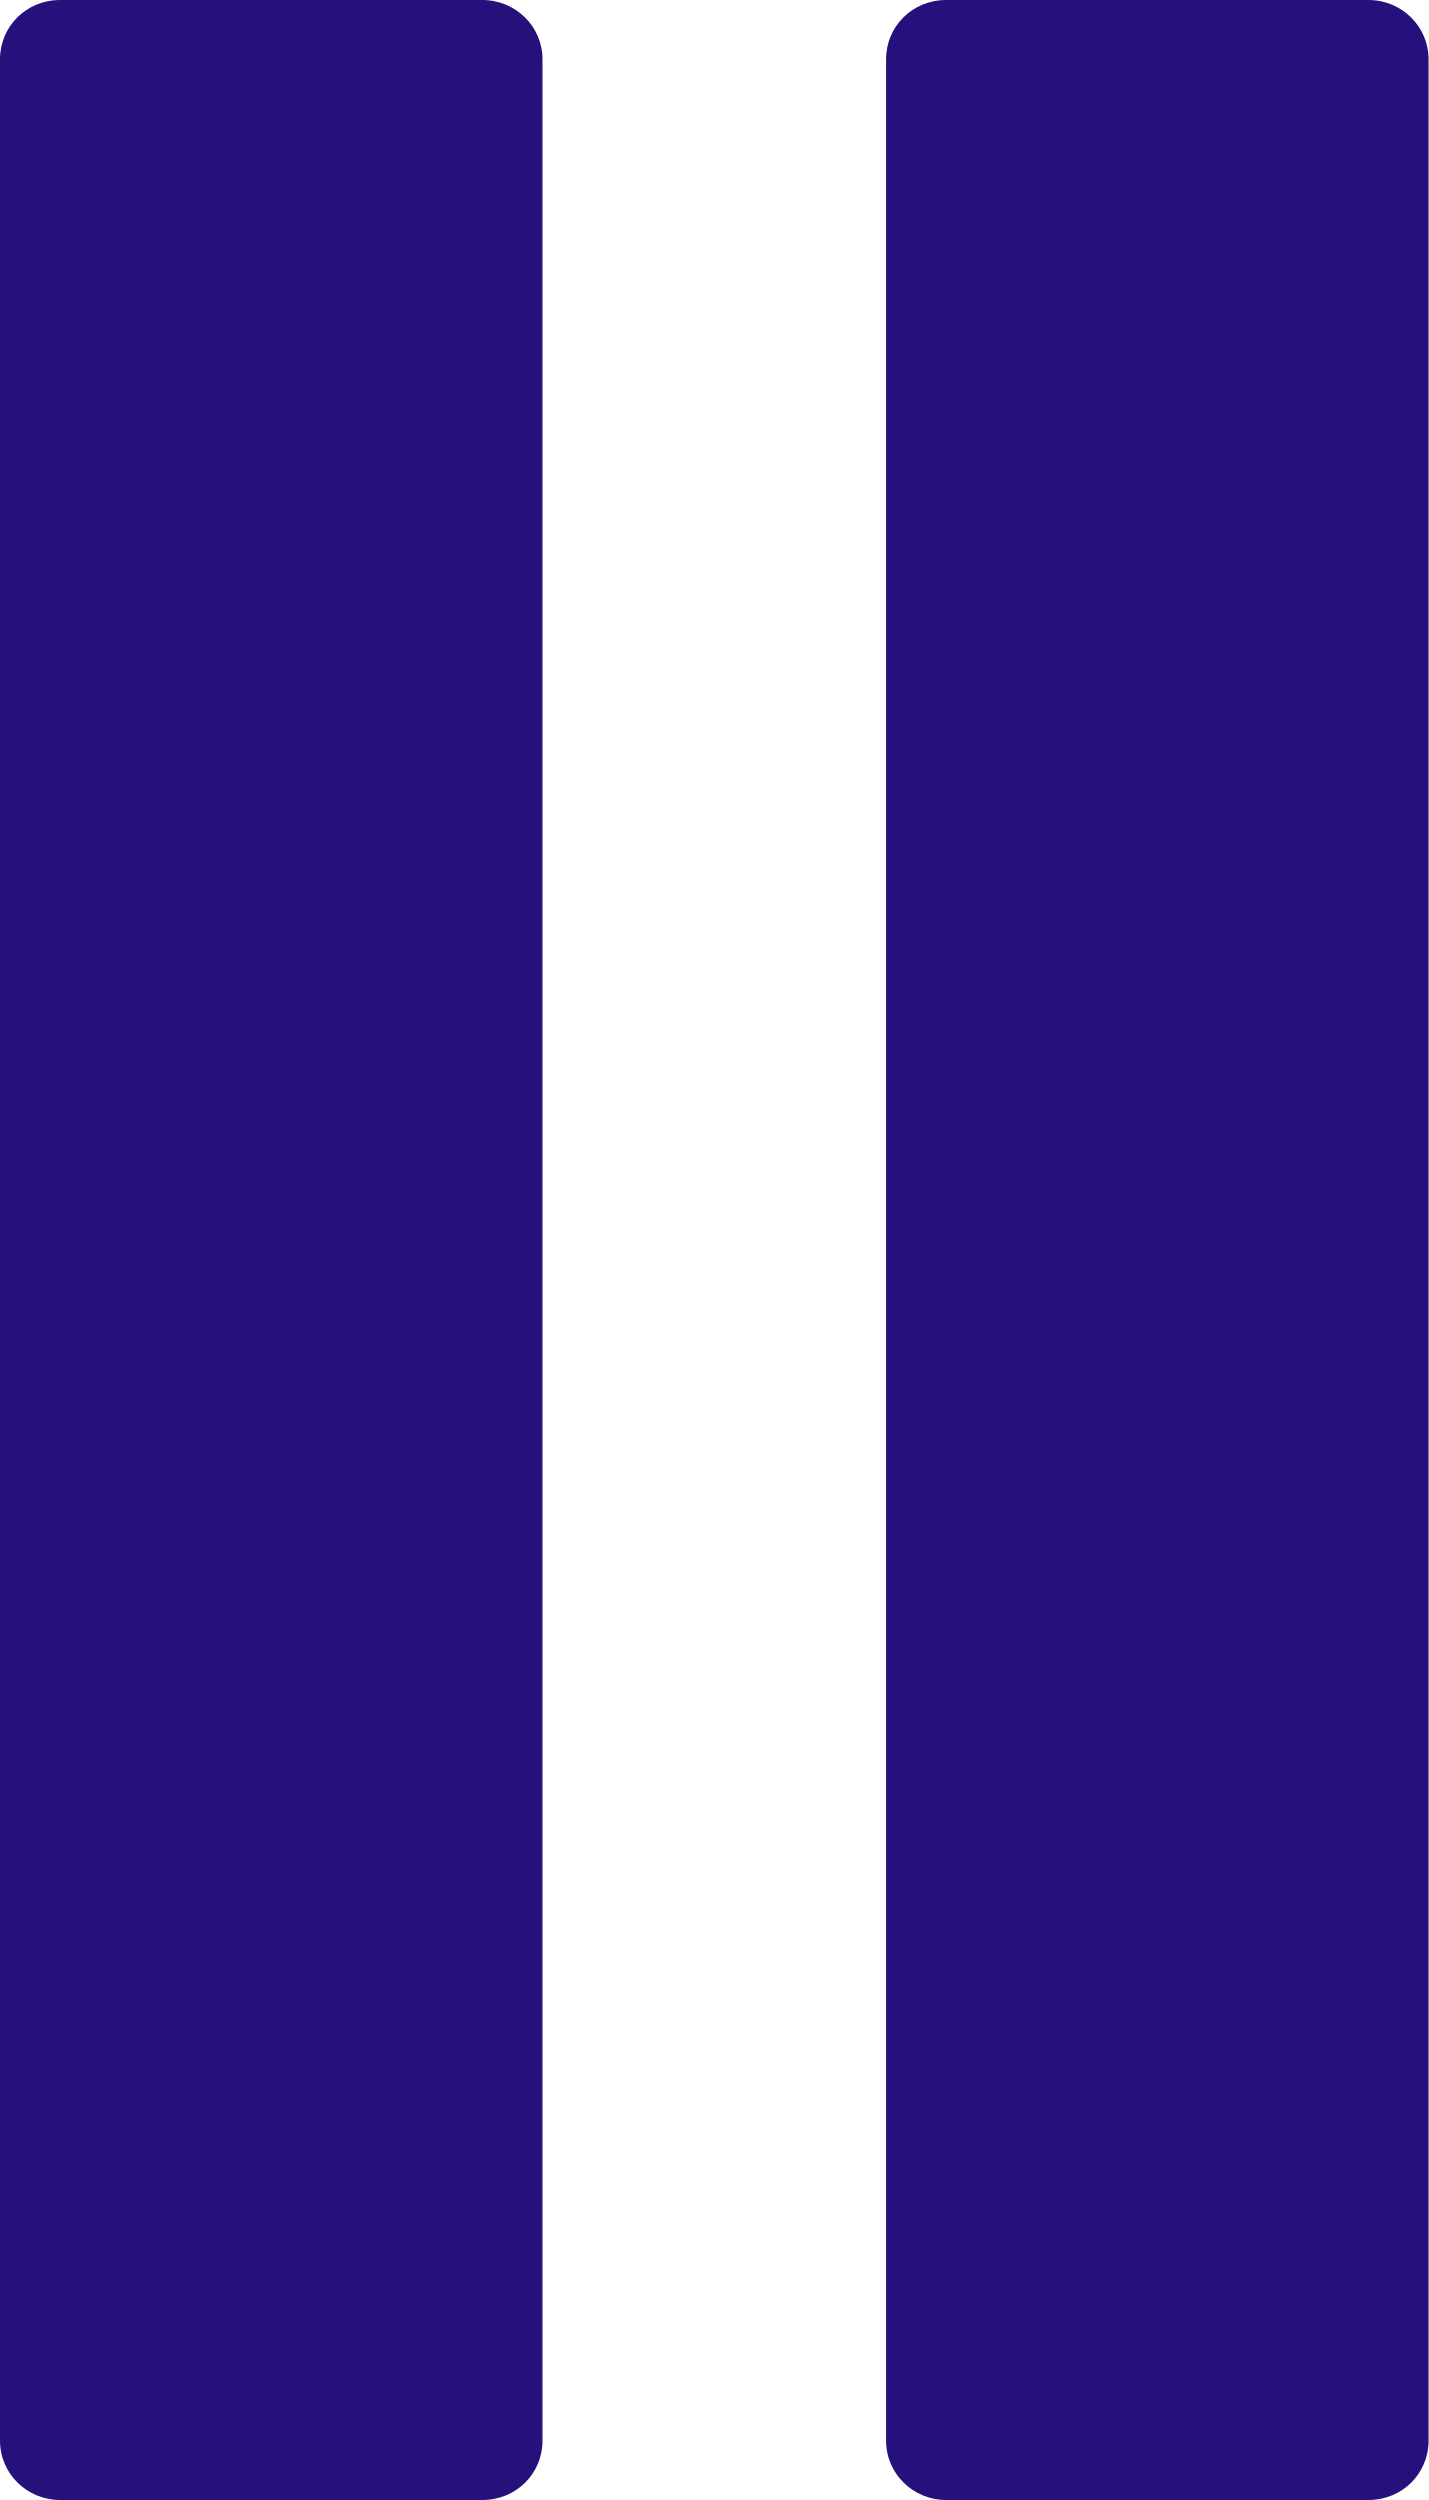
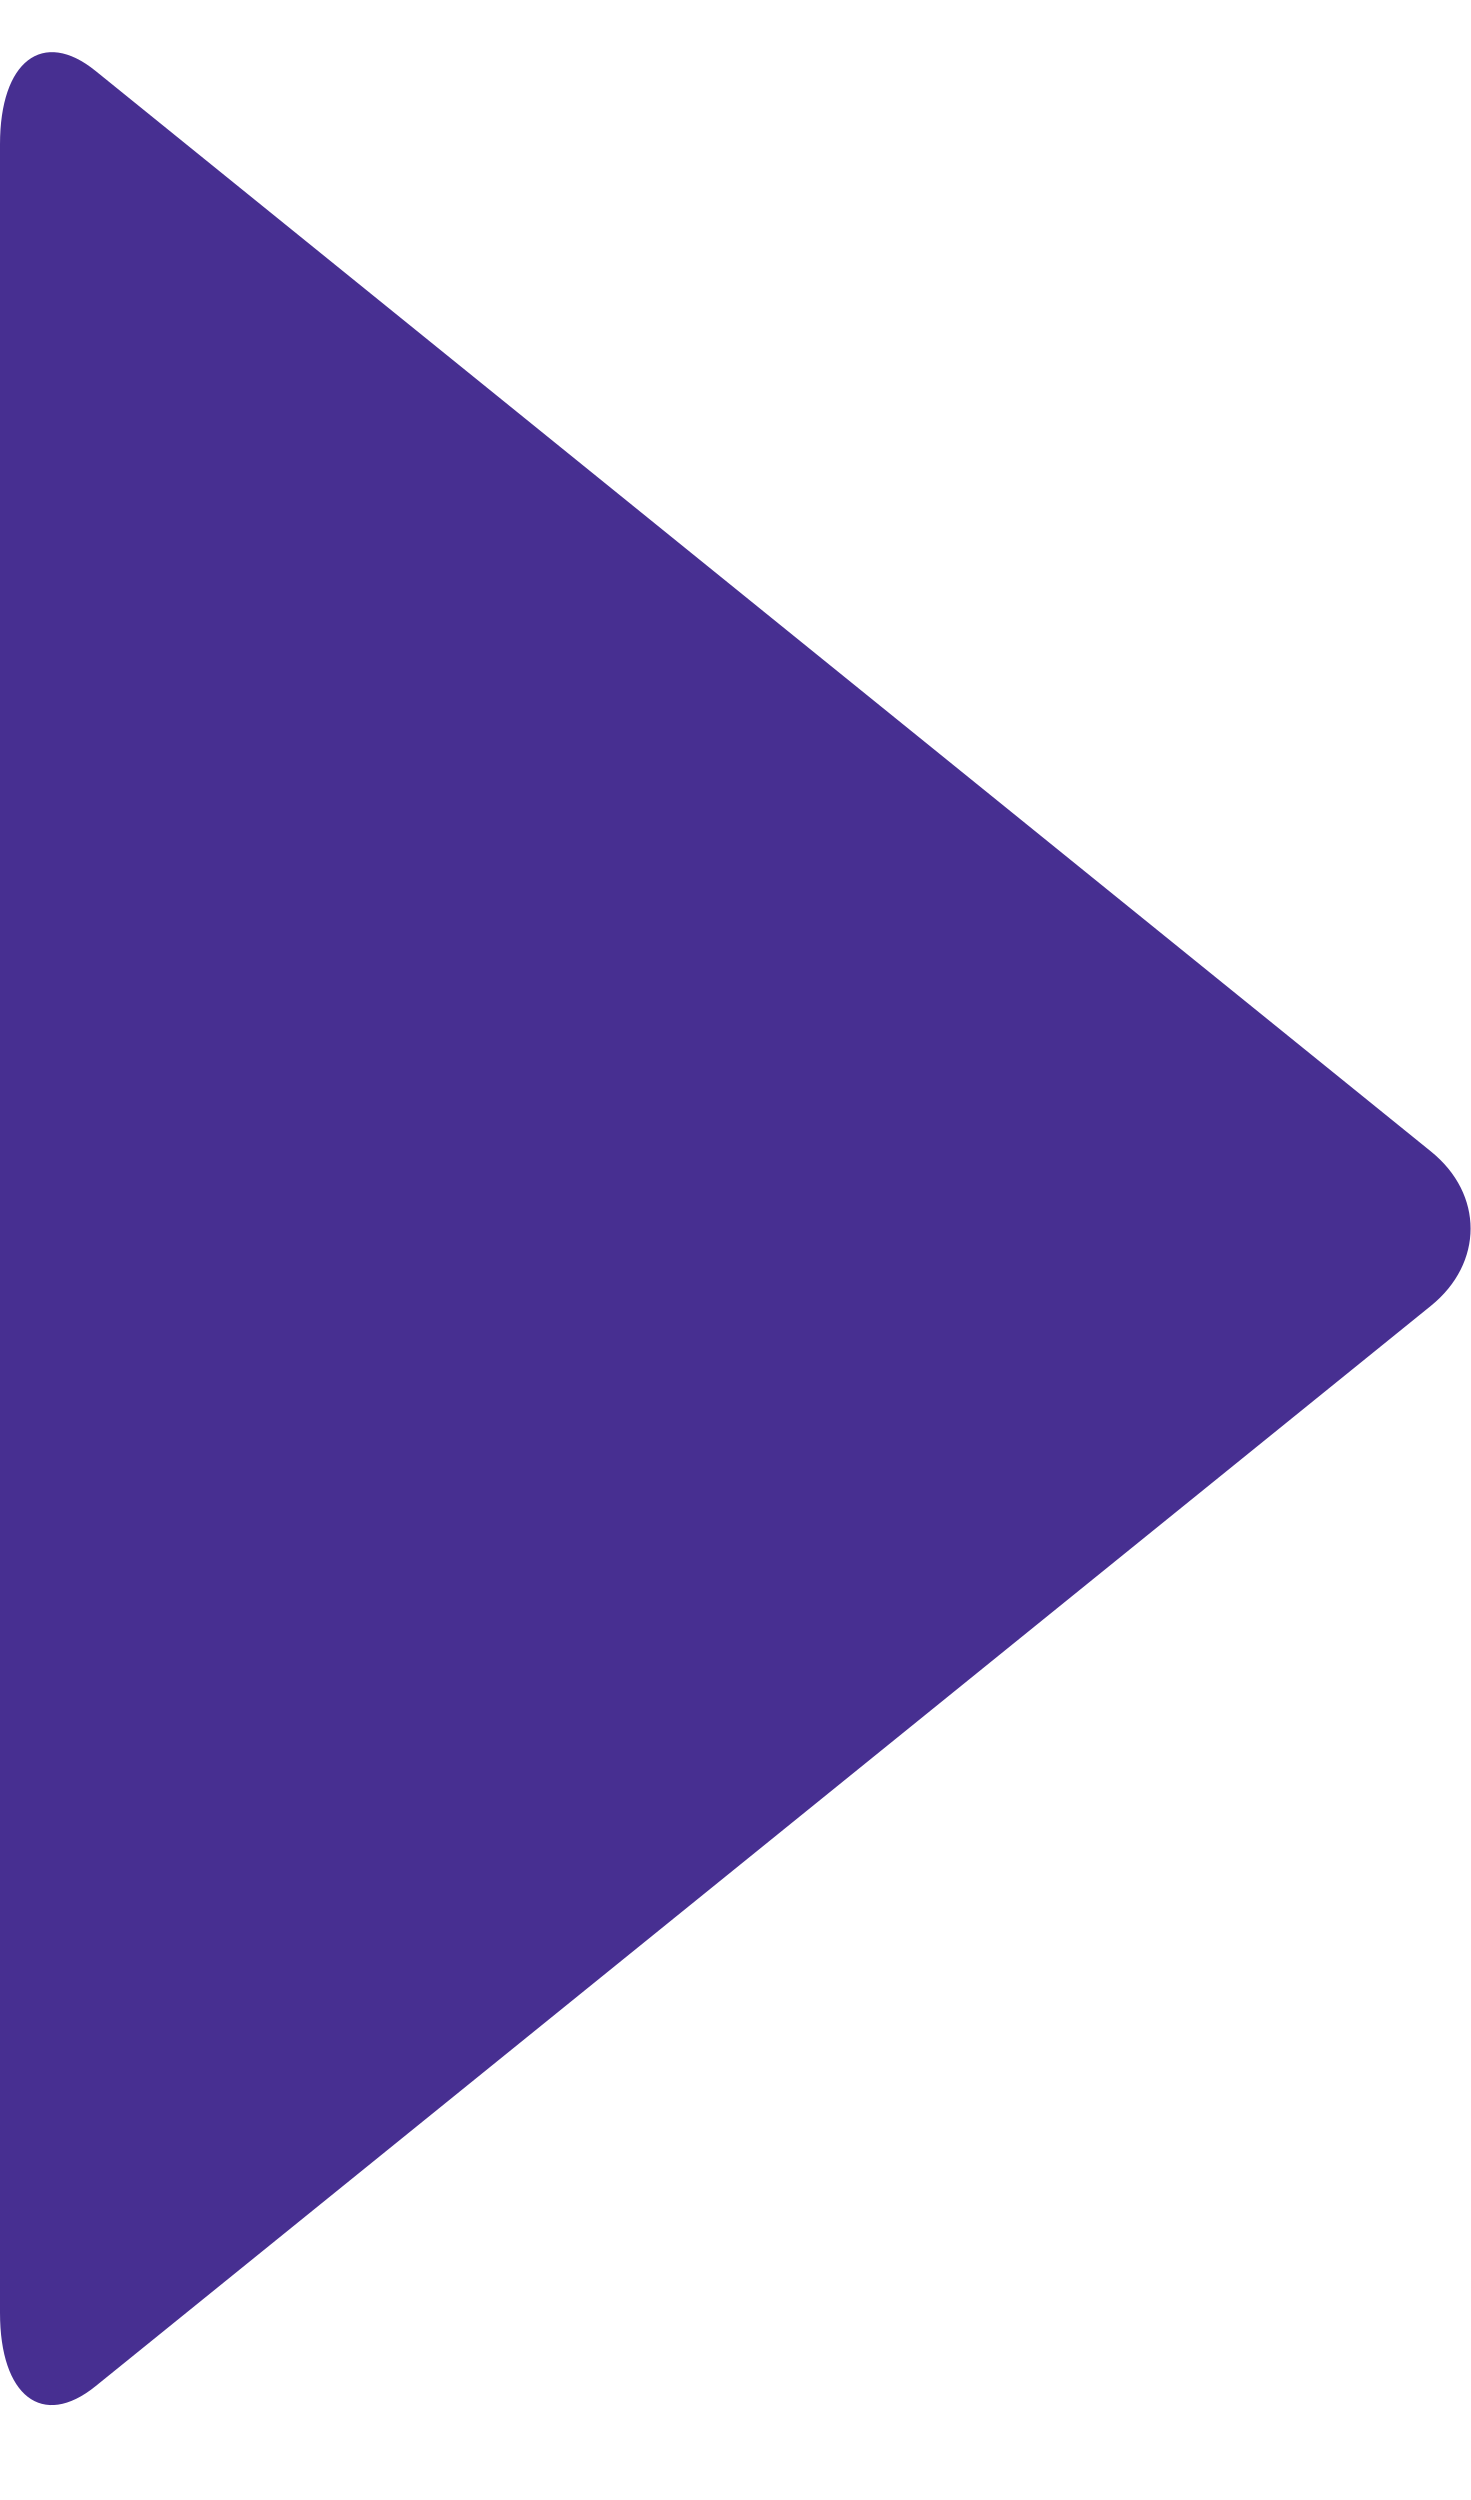
- <svg xmlns="http://www.w3.org/2000/svg" width="12px" height="21px" viewBox="0 0 12 21" version="1.1">
+ <svg xmlns="http://www.w3.org/2000/svg" width="10px" height="17px" viewBox="0 0 10 17" version="1.1">
  <g id="Main" stroke="none" stroke-width="1" fill="none" fill-rule="evenodd">
-     <g id="Music-Player" transform="translate(-252, -238)" fill="#26107B">
+     <g id="Music-Player" transform="translate(-306, -240)" fill="#472F91">
      <g id="Song-Info" transform="translate(192, 78)">
        <g id="Playback-Controls" transform="translate(6, 160)">
-           <g id="Pause" transform="translate(54, 0)">
-             <path d="M0,0.498 C0,0.223 0.22,0 0.505,0 L4.052,0 C4.331,0 4.557,0.222 4.557,0.498 L4.557,20.502 C4.557,20.777 4.337,21 4.052,21 L0.505,21 C0.226,21 0,20.778 0,20.502 L0,0.498 Z M7.443,0.498 C7.443,0.223 7.663,0 7.948,0 L11.495,0 C11.774,0 12,0.222 12,0.498 L12,20.502 C12,20.777 11.78,21 11.495,21 L7.948,21 C7.669,21 7.443,20.778 7.443,20.502 L7.443,0.498 Z" />
+           <g id="Next" transform="translate(108, 2)">
+             <path d="M2.75901543e-14,15.728 C2.75901543e-14,16.295 0.291,16.518 0.649,16.228 L9.73,8.88 C10.091,8.589 10.089,8.12 9.73,7.83 L0.649,0.483 C0.288,0.191 2.75901543e-14,0.416 2.75901543e-14,0.983 L2.75901543e-14,15.728 Z" id="&gt;" transform="translate(5, 8.354839) scale(-1, 1) rotate(180) translate(-5, -8.354839) " />
          </g>
        </g>
      </g>
    </g>
  </g>
</svg>
